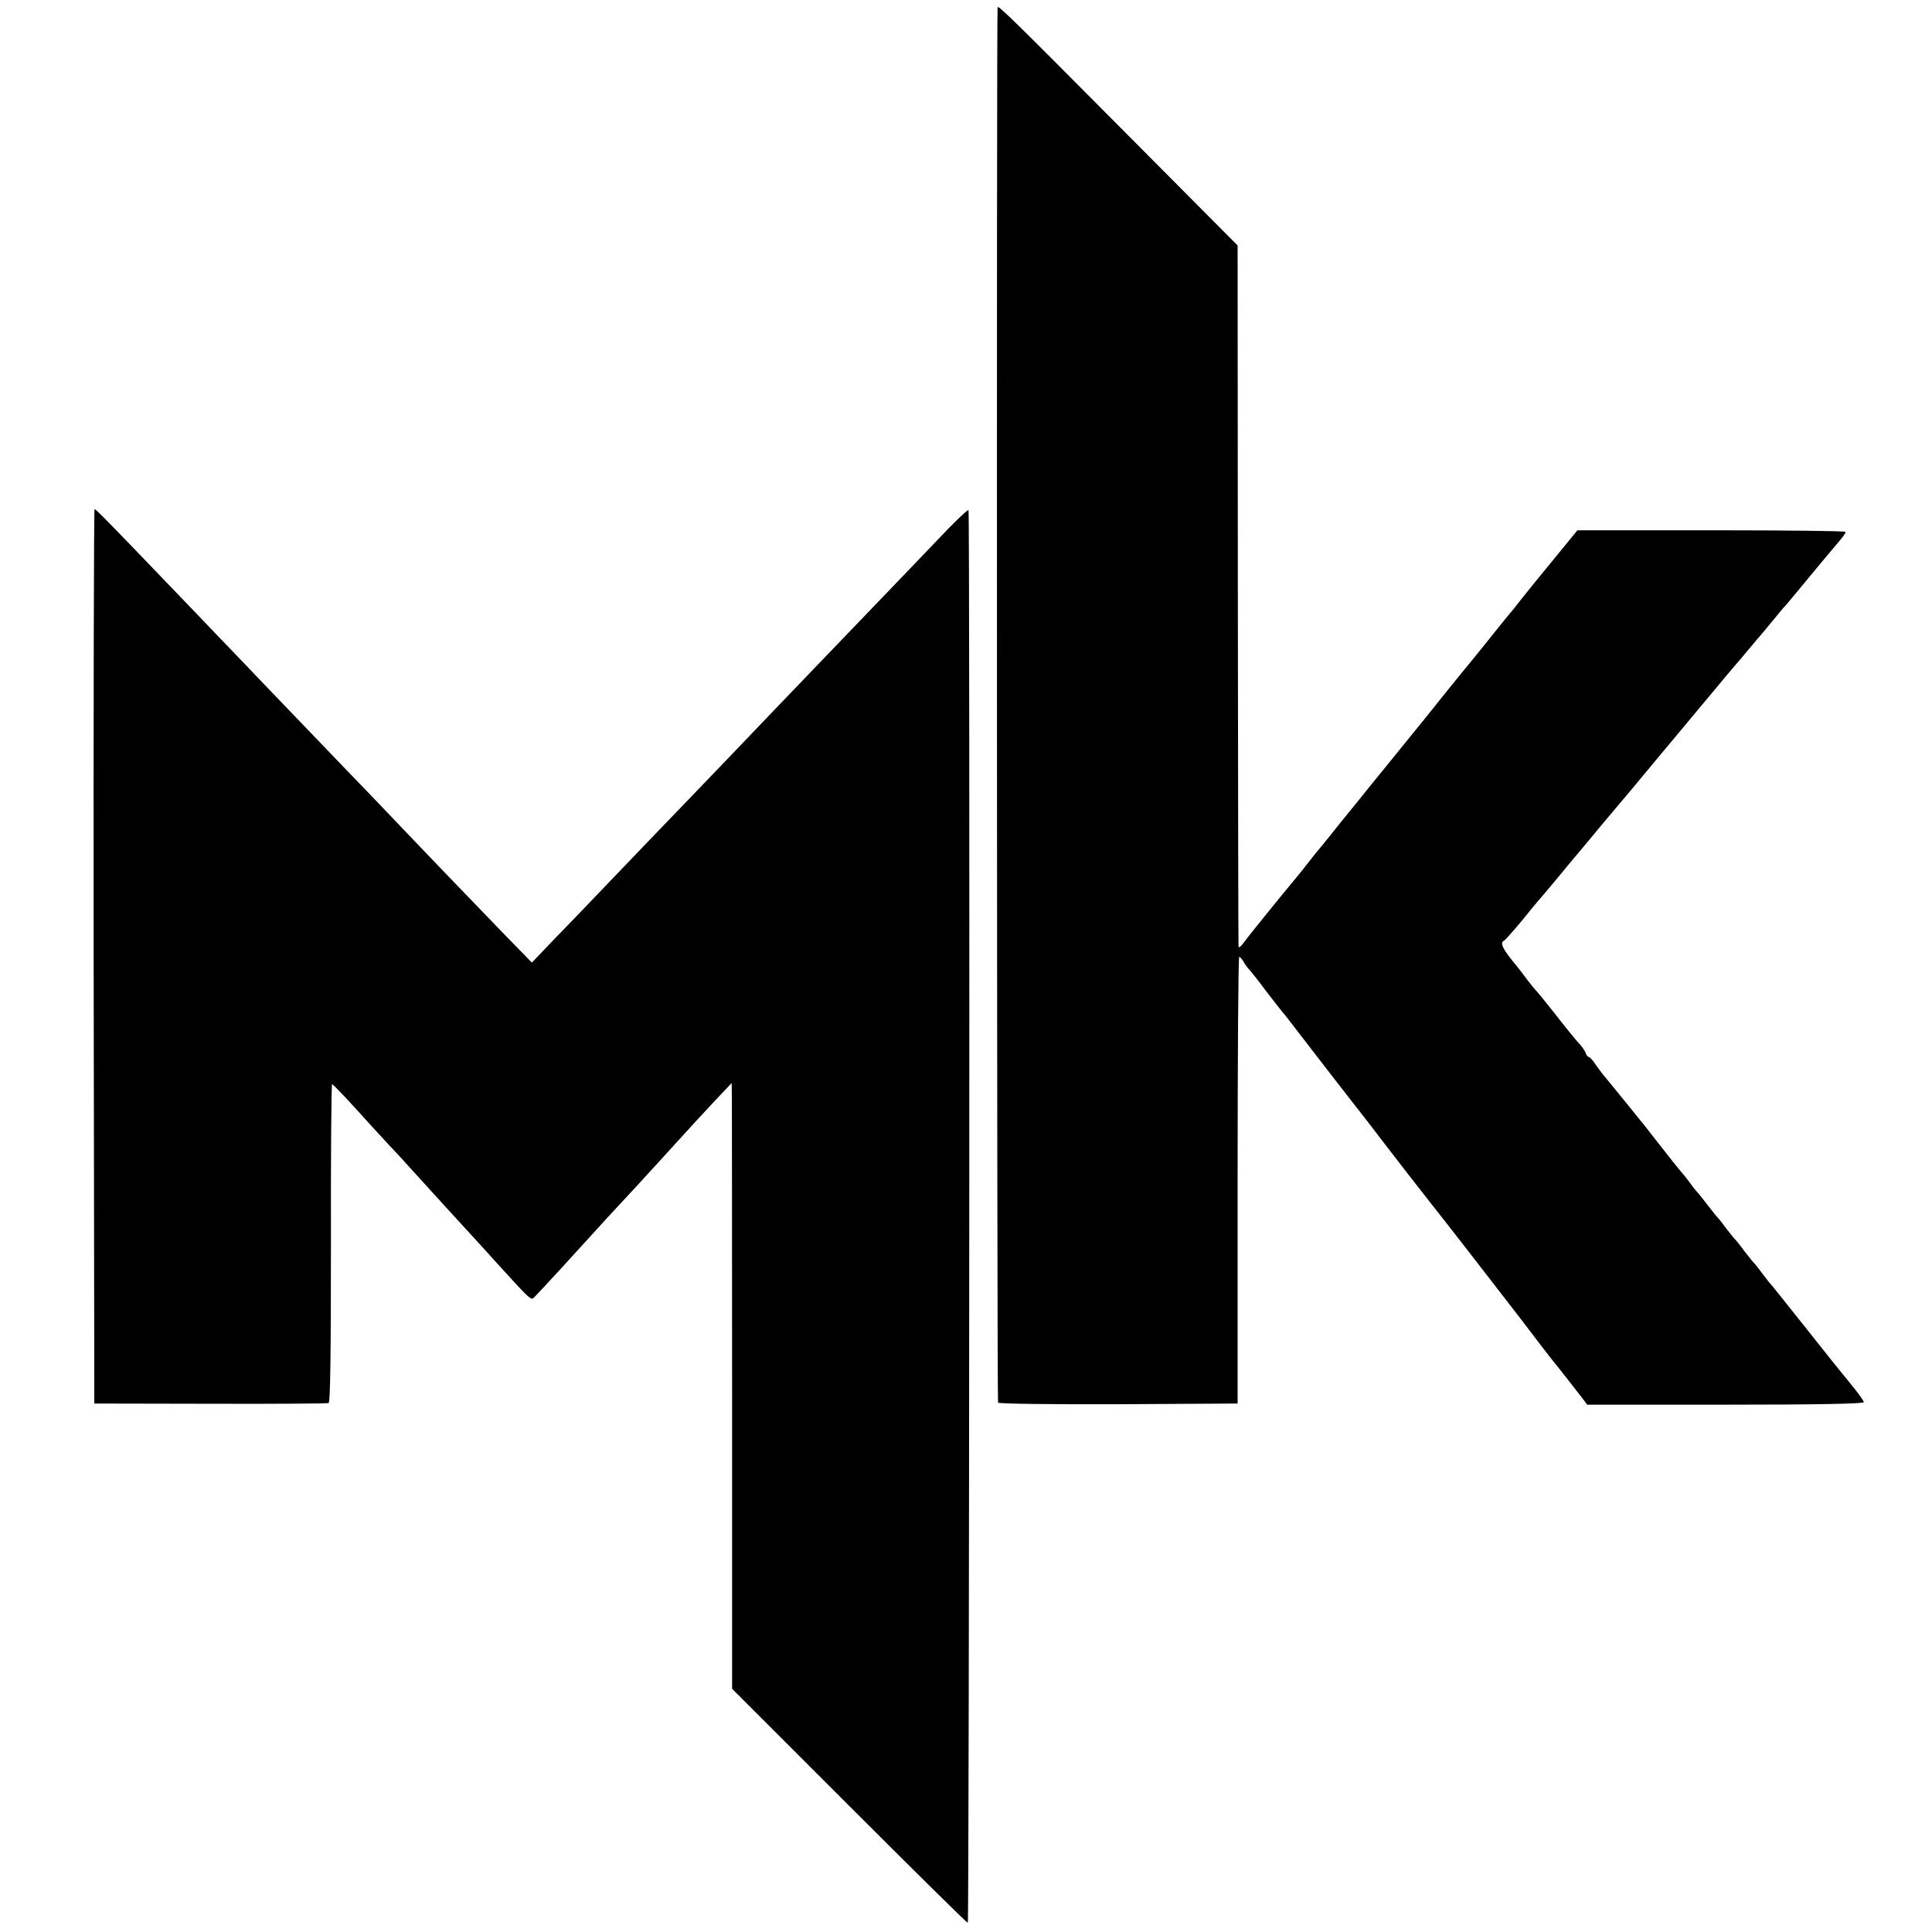
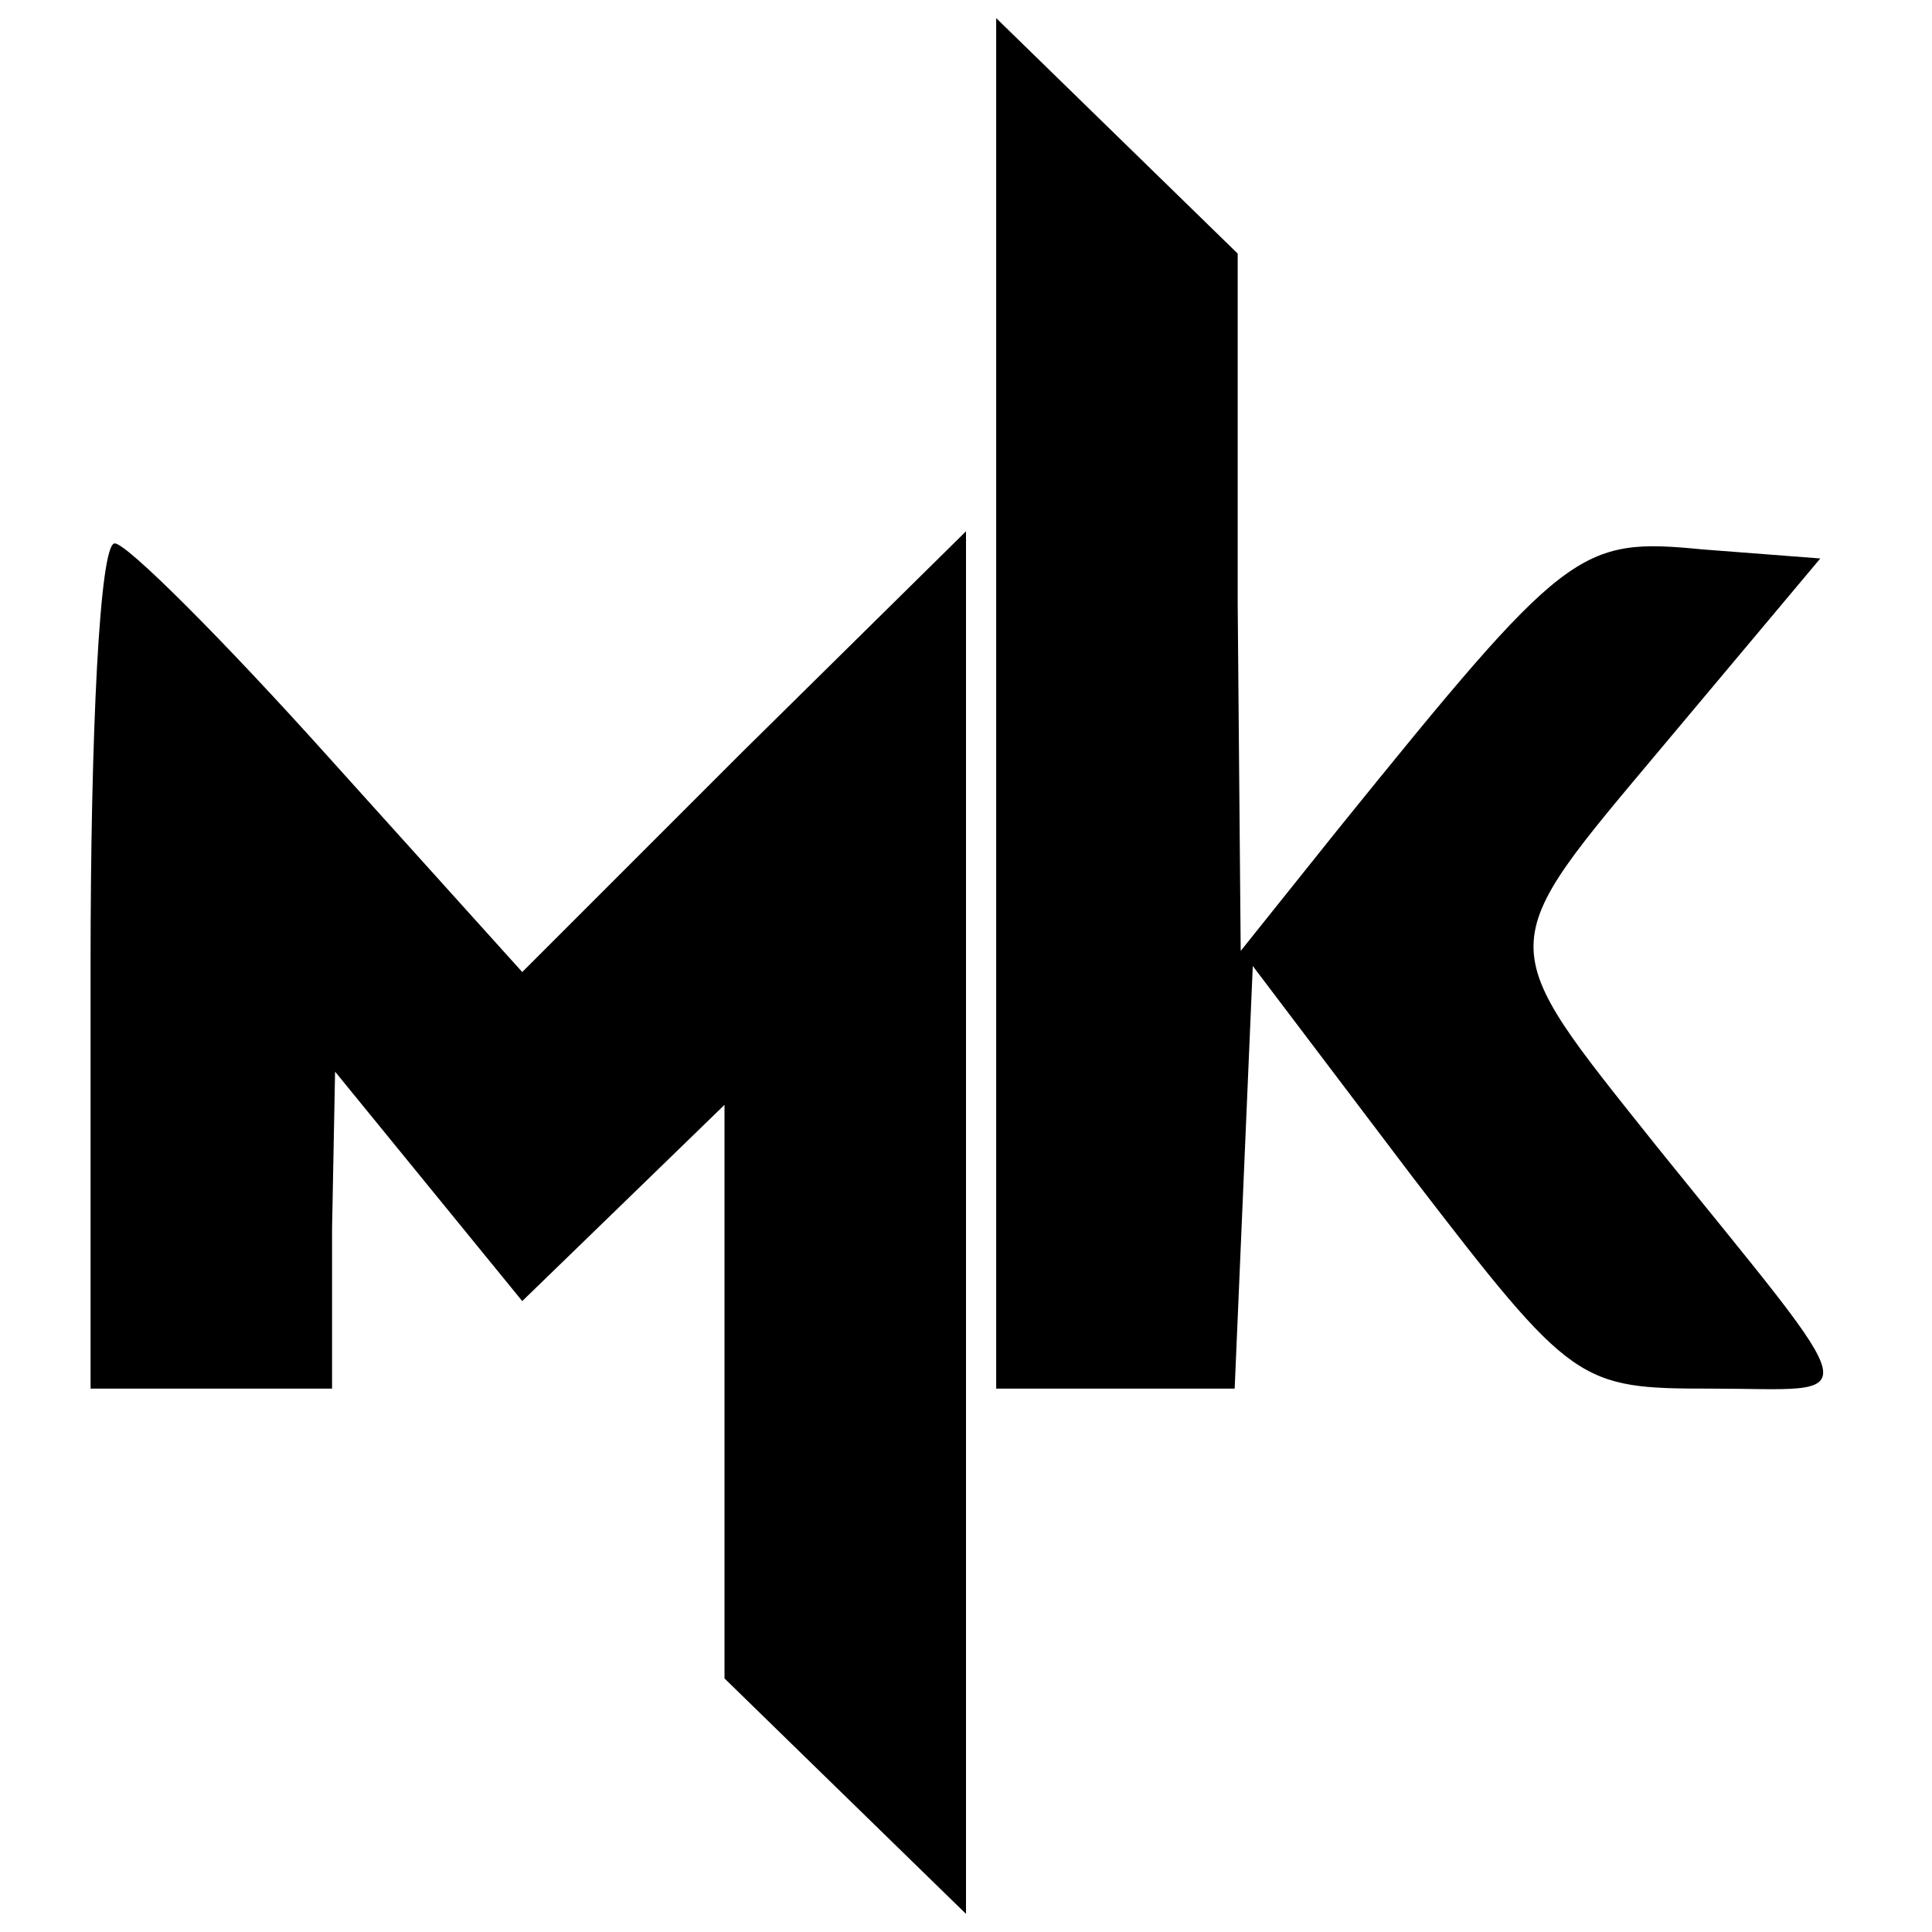
- <svg xmlns="http://www.w3.org/2000/svg" version="1.1" width="850pt" height="850pt">
-   <svg version="1.0" width="850pt" height="850pt" viewBox="0 0 850 850" preserveAspectRatio="xMidYMid meet">
-     <g transform="translate(0,850) scale(0.1,-0.1)" fill="#000000" stroke="none">
-       <path d="M4389 8468 c-5 -10 -3 -6132 2 -6139 3 -5 221 -8 530 -7 l524 3 0 982 c0 541 3 983 7 983 4 0 12 -9 18 -19 5 -11 16 -25 23 -33 7 -7 42 -51 77 -98 36 -47 70 -90 75 -96 6 -6 21 -26 35 -44 32 -42 247 -320 263 -340 18 -22 118 -151 147 -190 29 -38 170 -220 206 -265 64 -80 279 -358 391 -503 68 -90 131 -171 138 -180 21 -25 107 -135 134 -170 l24 -32 608 0 c407 0 609 4 609 11 0 5 -23 38 -51 72 -75 92 -72 88 -218 272 -74 93 -137 172 -140 175 -4 3 -19 23 -36 45 -16 22 -32 42 -35 45 -4 3 -24 28 -45 55 -20 28 -40 52 -44 55 -3 3 -19 23 -36 45 -16 22 -32 42 -35 45 -4 3 -23 27 -43 53 -20 26 -42 54 -49 61 -7 8 -22 26 -33 42 -11 15 -24 32 -30 38 -14 16 -78 96 -118 148 -19 24 -41 53 -50 64 -9 10 -41 51 -72 89 -32 39 -73 90 -93 114 -21 24 -45 57 -55 72 -11 16 -23 29 -27 29 -5 0 -11 8 -14 18 -3 9 -18 31 -34 47 -15 17 -61 73 -101 125 -41 52 -78 97 -81 100 -4 3 -23 26 -42 51 -19 26 -40 53 -46 60 -62 74 -75 102 -54 111 6 3 71 77 122 142 8 10 20 23 25 30 6 6 67 78 135 161 69 82 135 161 146 175 12 14 74 88 139 165 64 77 124 149 133 160 10 11 84 101 167 200 82 99 152 182 155 185 3 3 28 32 55 65 28 33 52 62 55 65 3 3 25 30 50 60 24 30 51 62 60 71 8 10 29 34 46 55 34 42 151 182 190 228 13 15 24 31 24 36 0 4 -265 7 -590 7 l-590 0 -103 -126 c-57 -69 -121 -148 -143 -176 -21 -27 -43 -55 -49 -61 -5 -6 -23 -28 -40 -49 -31 -39 -123 -154 -174 -215 -16 -19 -88 -109 -161 -200 -74 -91 -145 -179 -159 -196 -14 -17 -40 -49 -57 -70 -17 -21 -57 -70 -88 -109 -64 -78 -65 -80 -121 -150 -22 -27 -42 -52 -45 -55 -3 -3 -21 -25 -40 -50 -19 -25 -43 -54 -52 -65 -69 -83 -213 -260 -242 -300 -9 -11 -16 -15 -17 -10 -1 6 -2 702 -3 1547 l-1 1538 -520 523 c-466 469 -532 534 -536 525z" />
-       <path d="M412 4293 l3 -1968 510 -1 c281 -1 515 1 521 3 7 3 10 213 10 703 -1 385 2 700 5 700 5 0 83 -83 178 -189 13 -14 44 -48 70 -76 26 -27 74 -79 106 -115 86 -95 226 -248 260 -285 17 -18 66 -72 110 -121 153 -168 151 -166 166 -151 23 23 203 219 245 266 22 24 53 58 69 76 57 61 204 220 227 246 152 167 193 212 255 278 l72 76 1 -70 c0 -38 1 -638 1 -1333 l0 -1262 515 -515 c283 -283 518 -515 522 -515 6 0 10 6177 3 6215 0 6 -40 -31 -89 -81 -48 -50 -172 -180 -277 -289 -104 -109 -215 -223 -245 -255 -64 -66 -393 -410 -460 -480 -25 -26 -101 -105 -170 -177 -69 -71 -201 -209 -295 -307 -93 -97 -218 -228 -278 -289 l-107 -112 -118 121 c-100 103 -382 396 -532 554 -25 26 -103 108 -175 182 -71 74 -213 222 -315 328 -102 106 -207 217 -235 245 -27 29 -131 137 -230 240 -255 266 -313 325 -319 325 -3 0 -5 -885 -4 -1967z" />
+ <svg xmlns="http://www.w3.org/2000/svg" version="1.1" width="64pt" height="64pt">
+   <svg version="1.0" width="64pt" height="64pt" viewBox="0 0 64 64" preserveAspectRatio="xMidYMid meet">
+     <g transform="translate(0,64) scale(0.1,-0.1)" fill="#000000" stroke="none">
+       <path d="M330 407 l0 -227 40 0 39 0 3 70 3 70 53 -70 c53 -69 55 -70 99 -70 51 0 53 -8 -18 80 -55 69 -55 65 2 133 l52 62 -39 3 c-41 4 -45 1 -121 -93 l-32 -40 -1 115 0 116 -40 39 -40 39 0 -227z" />
+       <path d="M30 320 l0 -140 40 0 40 0 0 53 1 52 31 -38 31 -38 33 32 34 33 0 -95 0 -95 40 -39 40 -39 0 229 0 229 -74 -73 -73 -73 -64 71 c-35 39 -67 71 -71 71 -5 0 -8 -63 -8 -140z" />
    </g>
  </svg>
  <style>@media (prefers-color-scheme: light) { :root { filter: none; } }
@media (prefers-color-scheme: dark) { :root { filter: invert(100%); } }
</style>
</svg>
